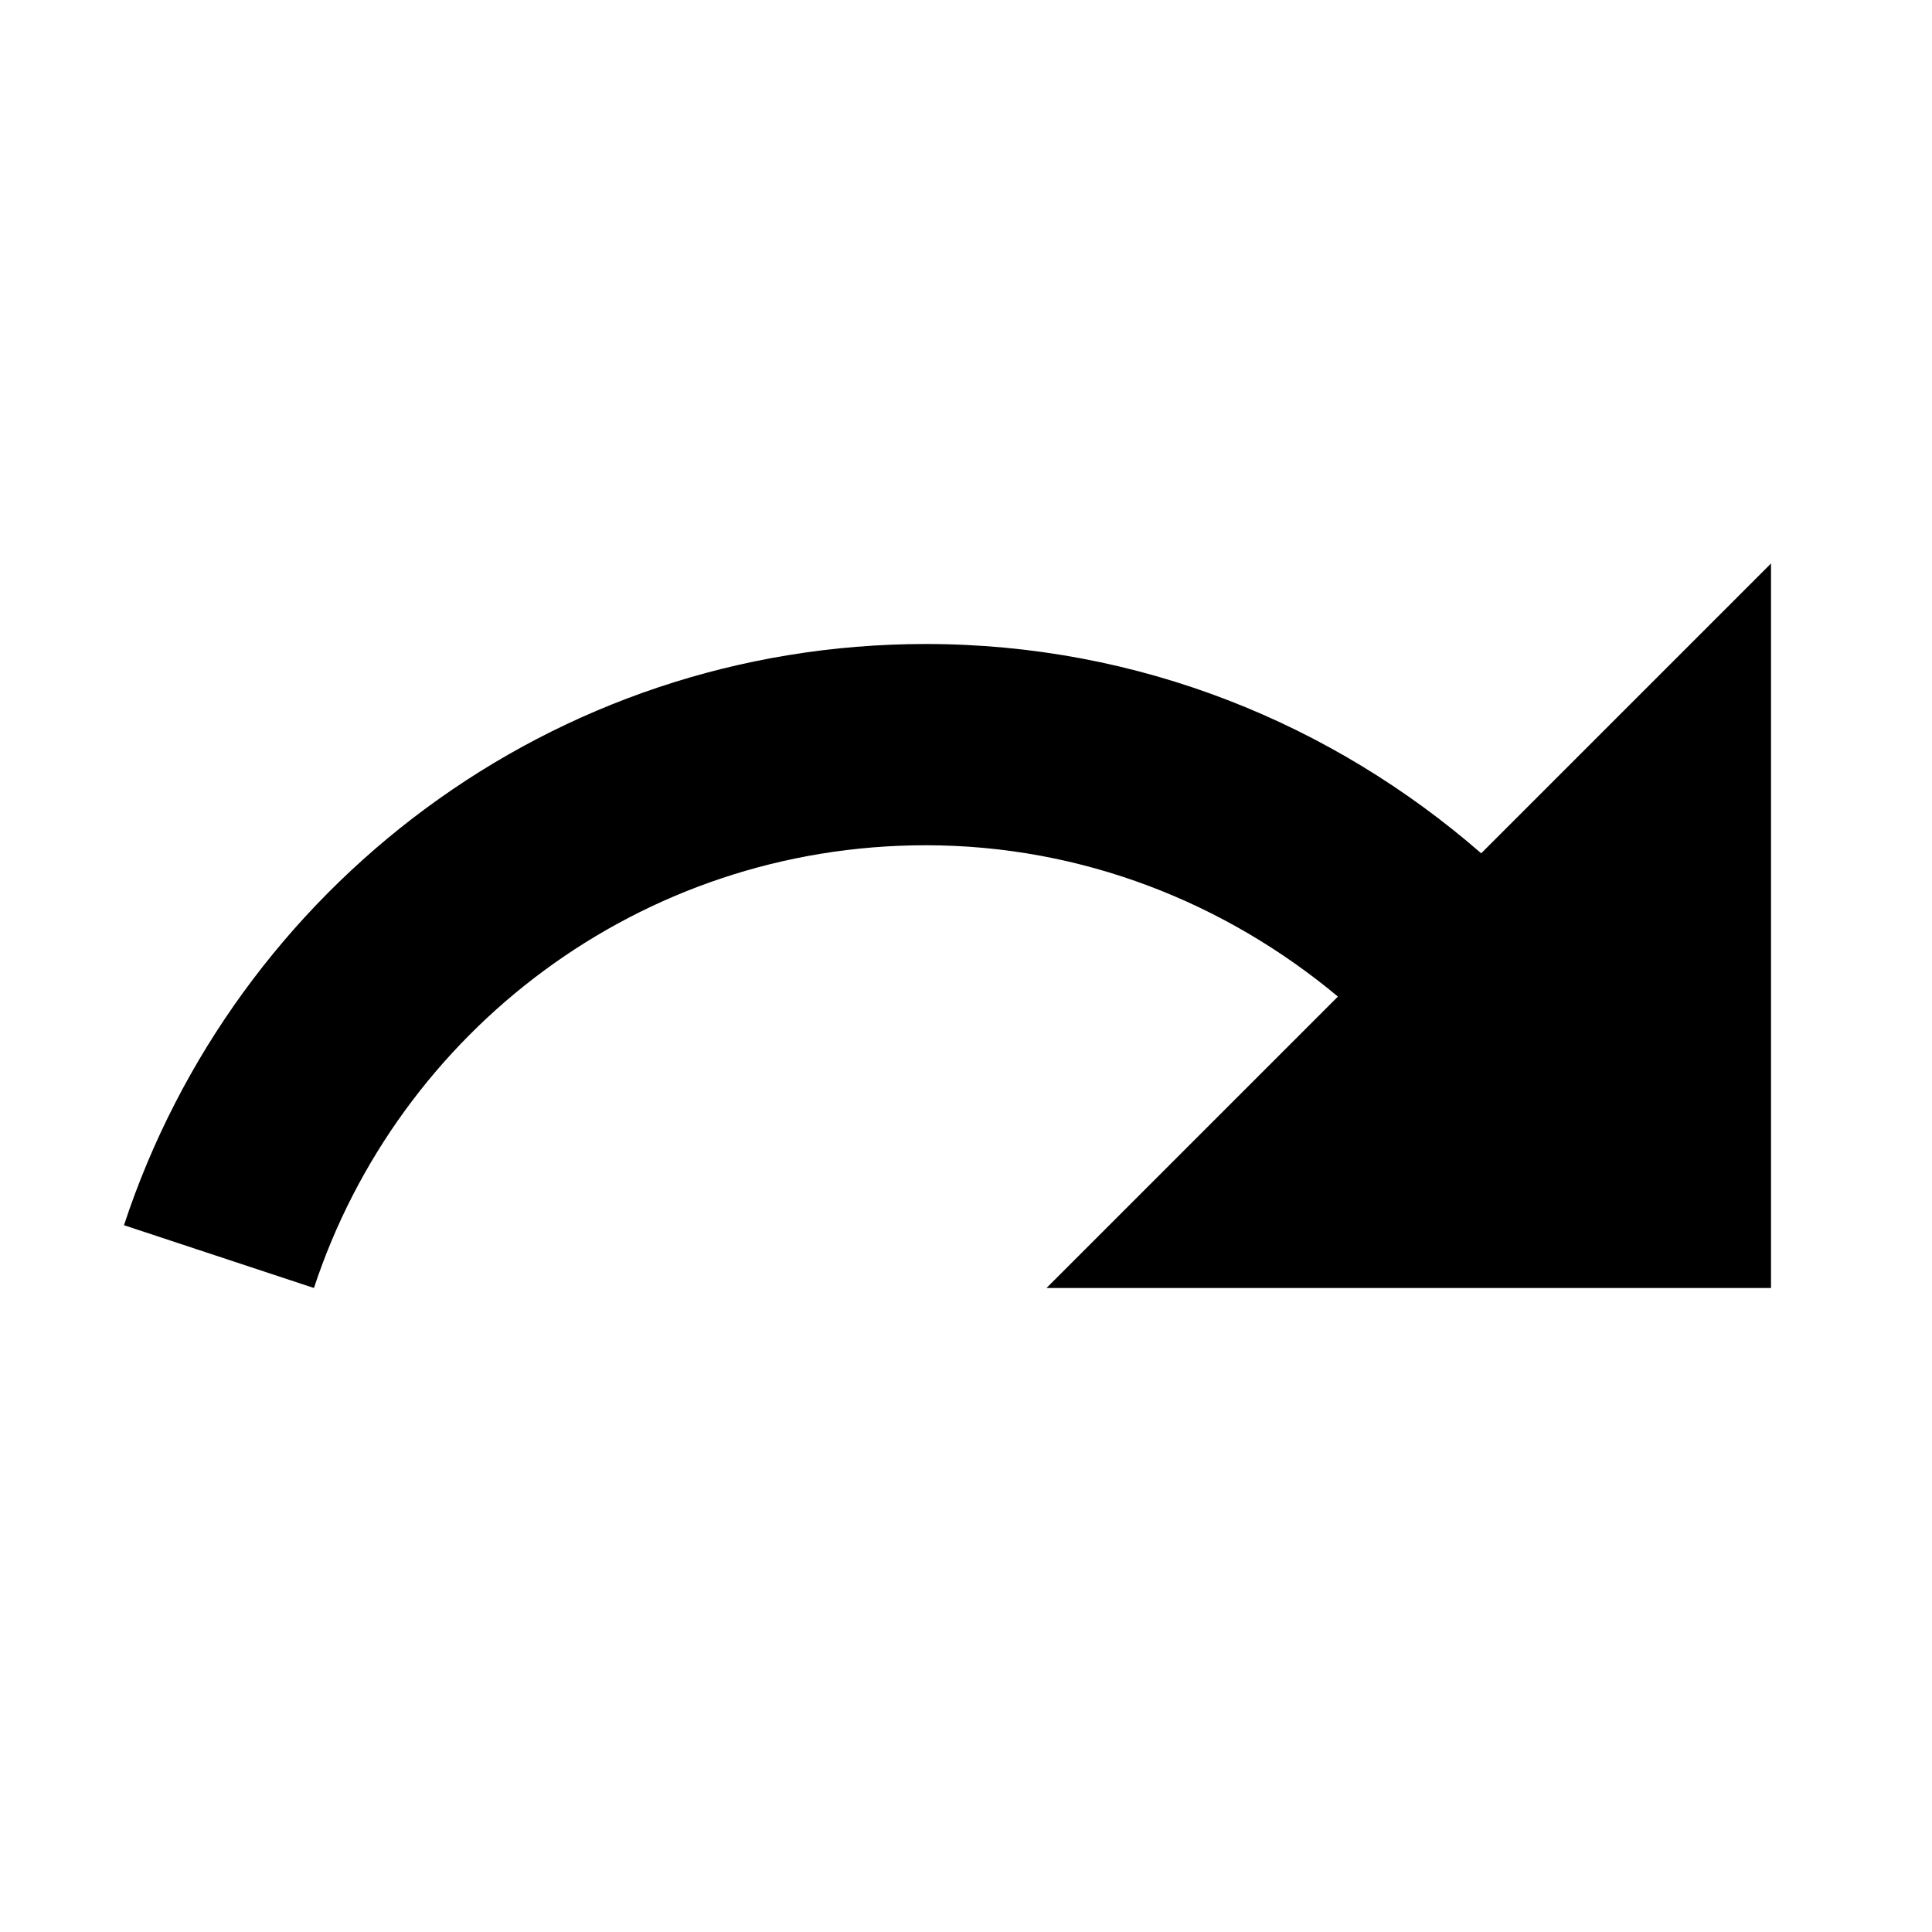
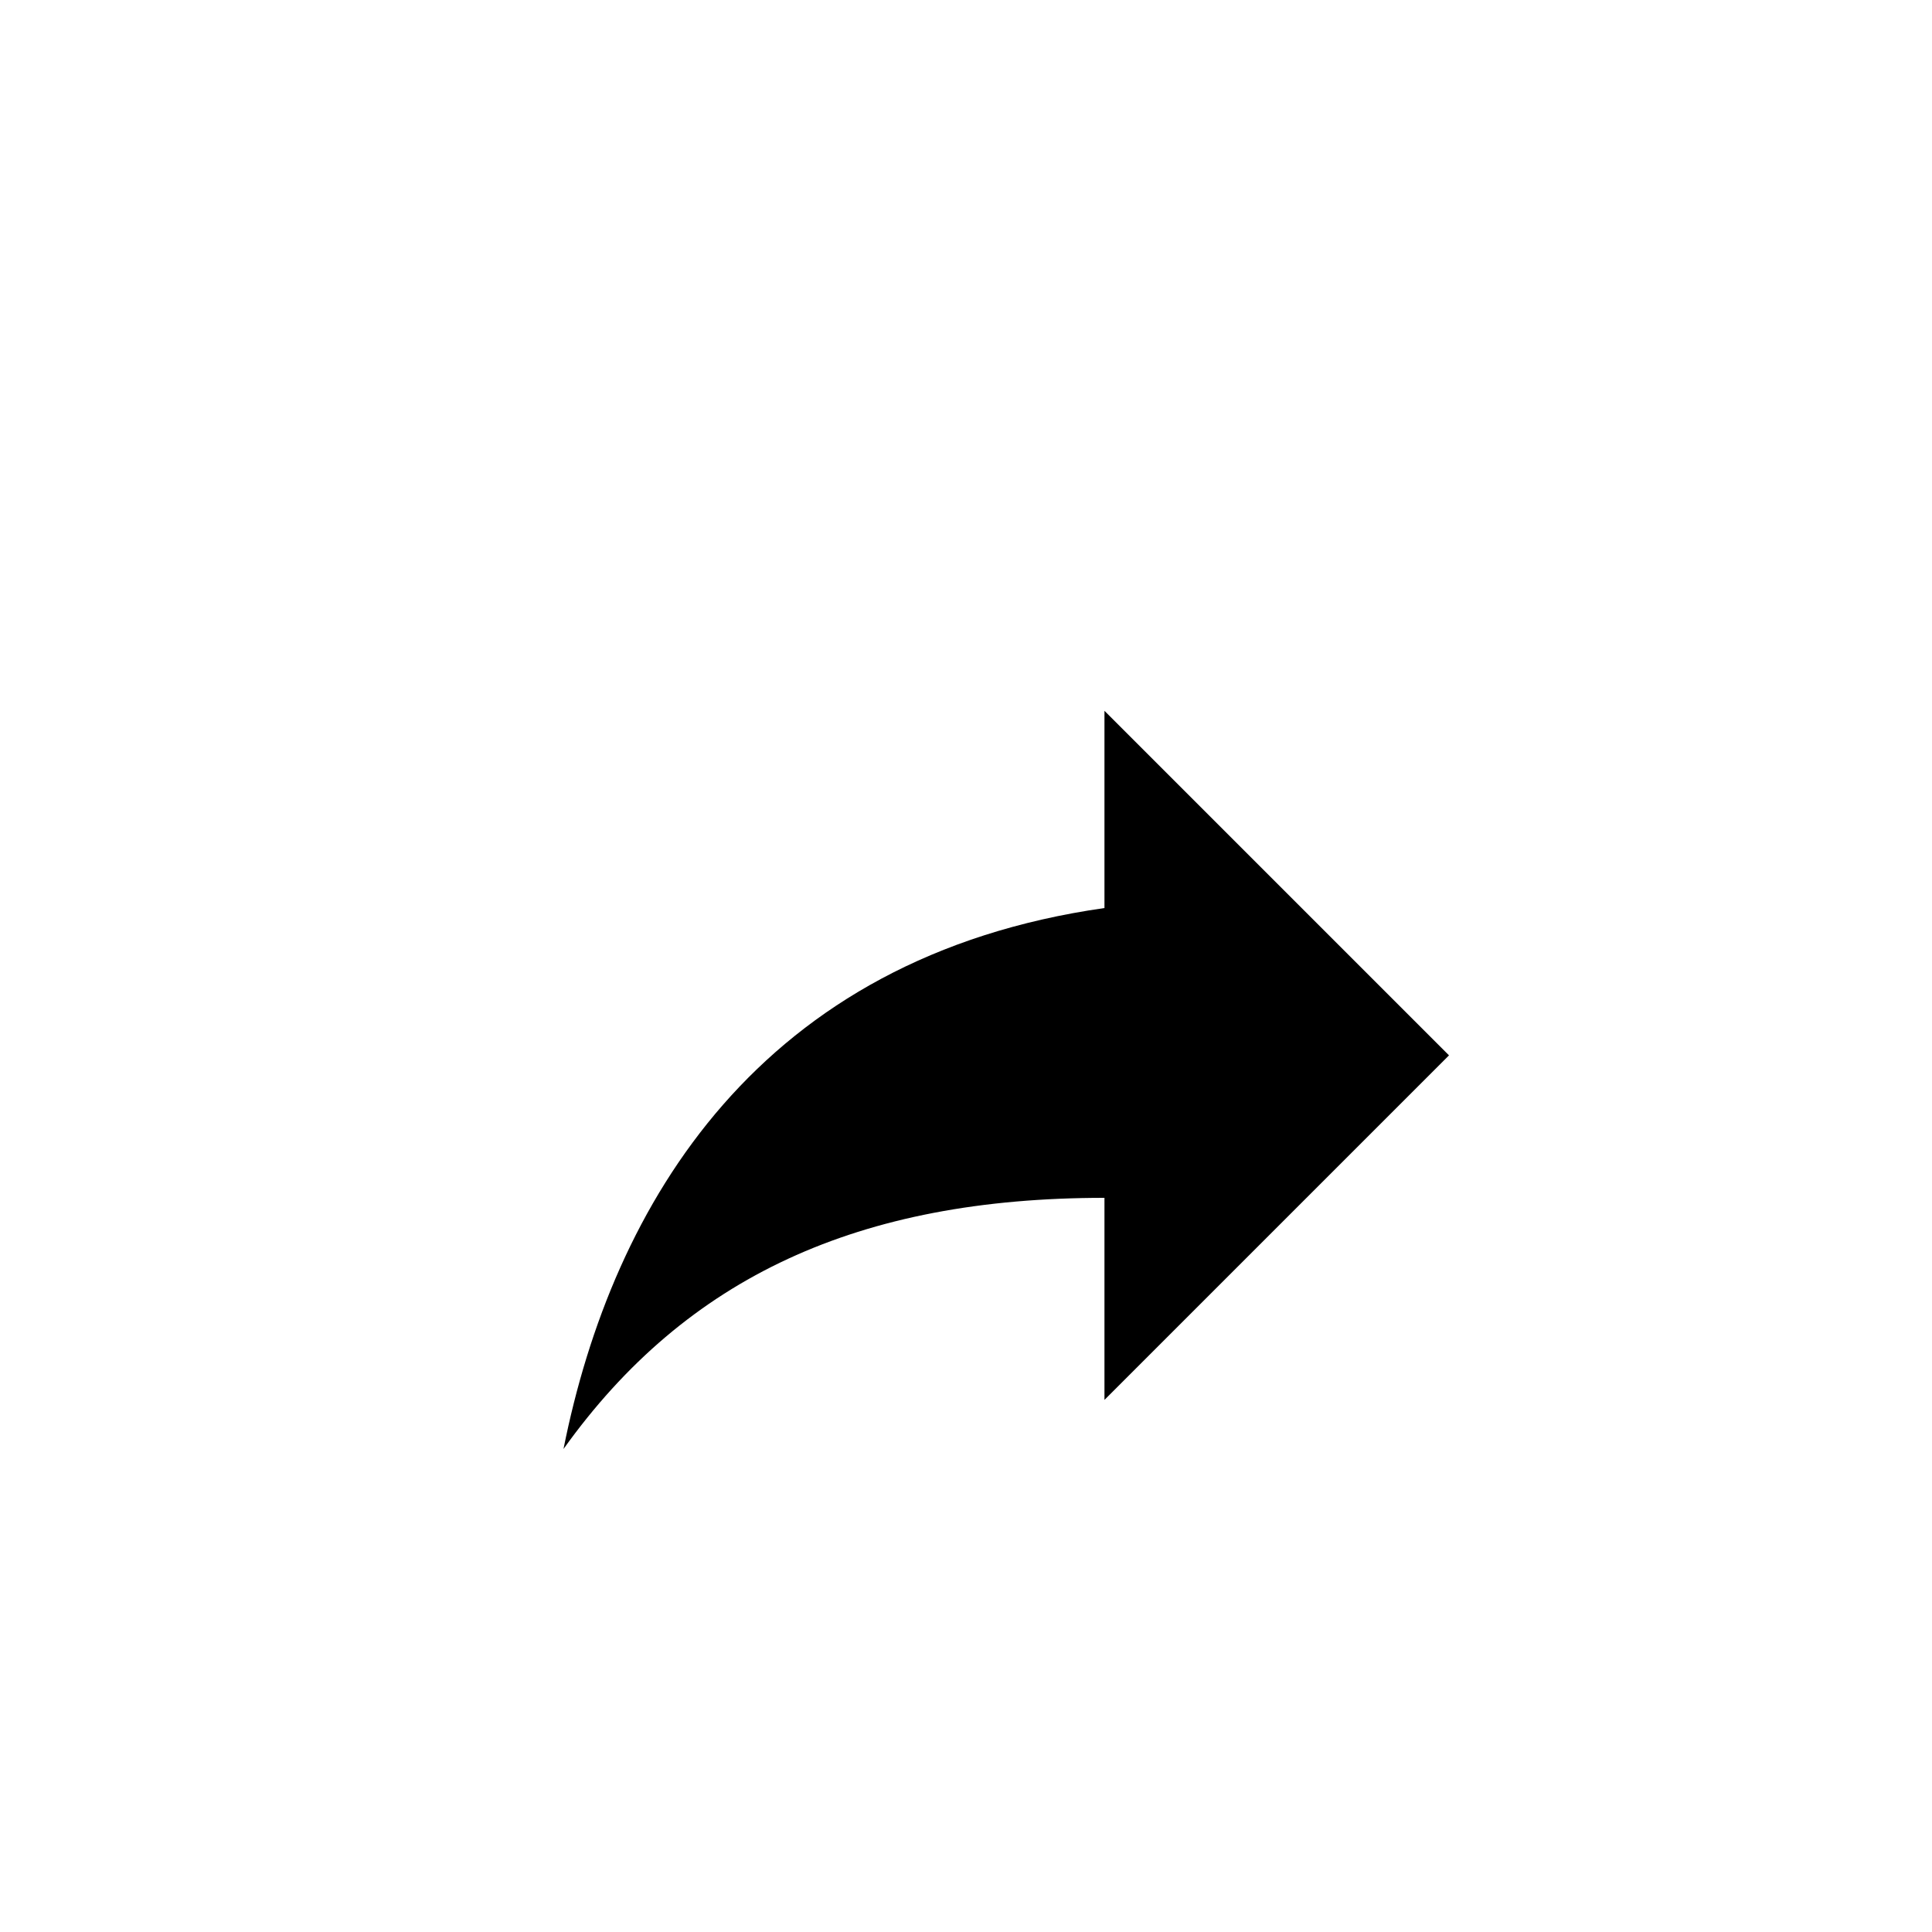
- <svg xmlns="http://www.w3.org/2000/svg" height="24" viewBox="0 0 24 24" width="24">
-   <path d="M0 0h24v24H0V0z" fill="none" />
-   <path d="M18.4 10.6C16.55 8.99 14.15 8 11.5 8c-4.65 0-8.58 3.03-9.96 7.22L3.9 16c1.05-3.19 4.05-5.5 7.6-5.5 1.95 0 3.73.72 5.12 1.88L13 16h9V7l-3.6 3.6z" />
+ <svg xmlns="http://www.w3.org/2000/svg" id="Capa_1" data-name="Capa 1" viewBox="0 0 24 24">
+   <defs>
+     <style>.cls-1{fill:none;}</style>
+   </defs>
+   <path class="cls-1" d="M0,0H24V24H0Z" />
+   <path d="M7,18c1.53-2.14,3.67-3.12,6.72-3.12v2.51L18,13.11,13.72,8.83v2.45C9.44,11.89,7.61,14.94,7,18Z" />
</svg>
